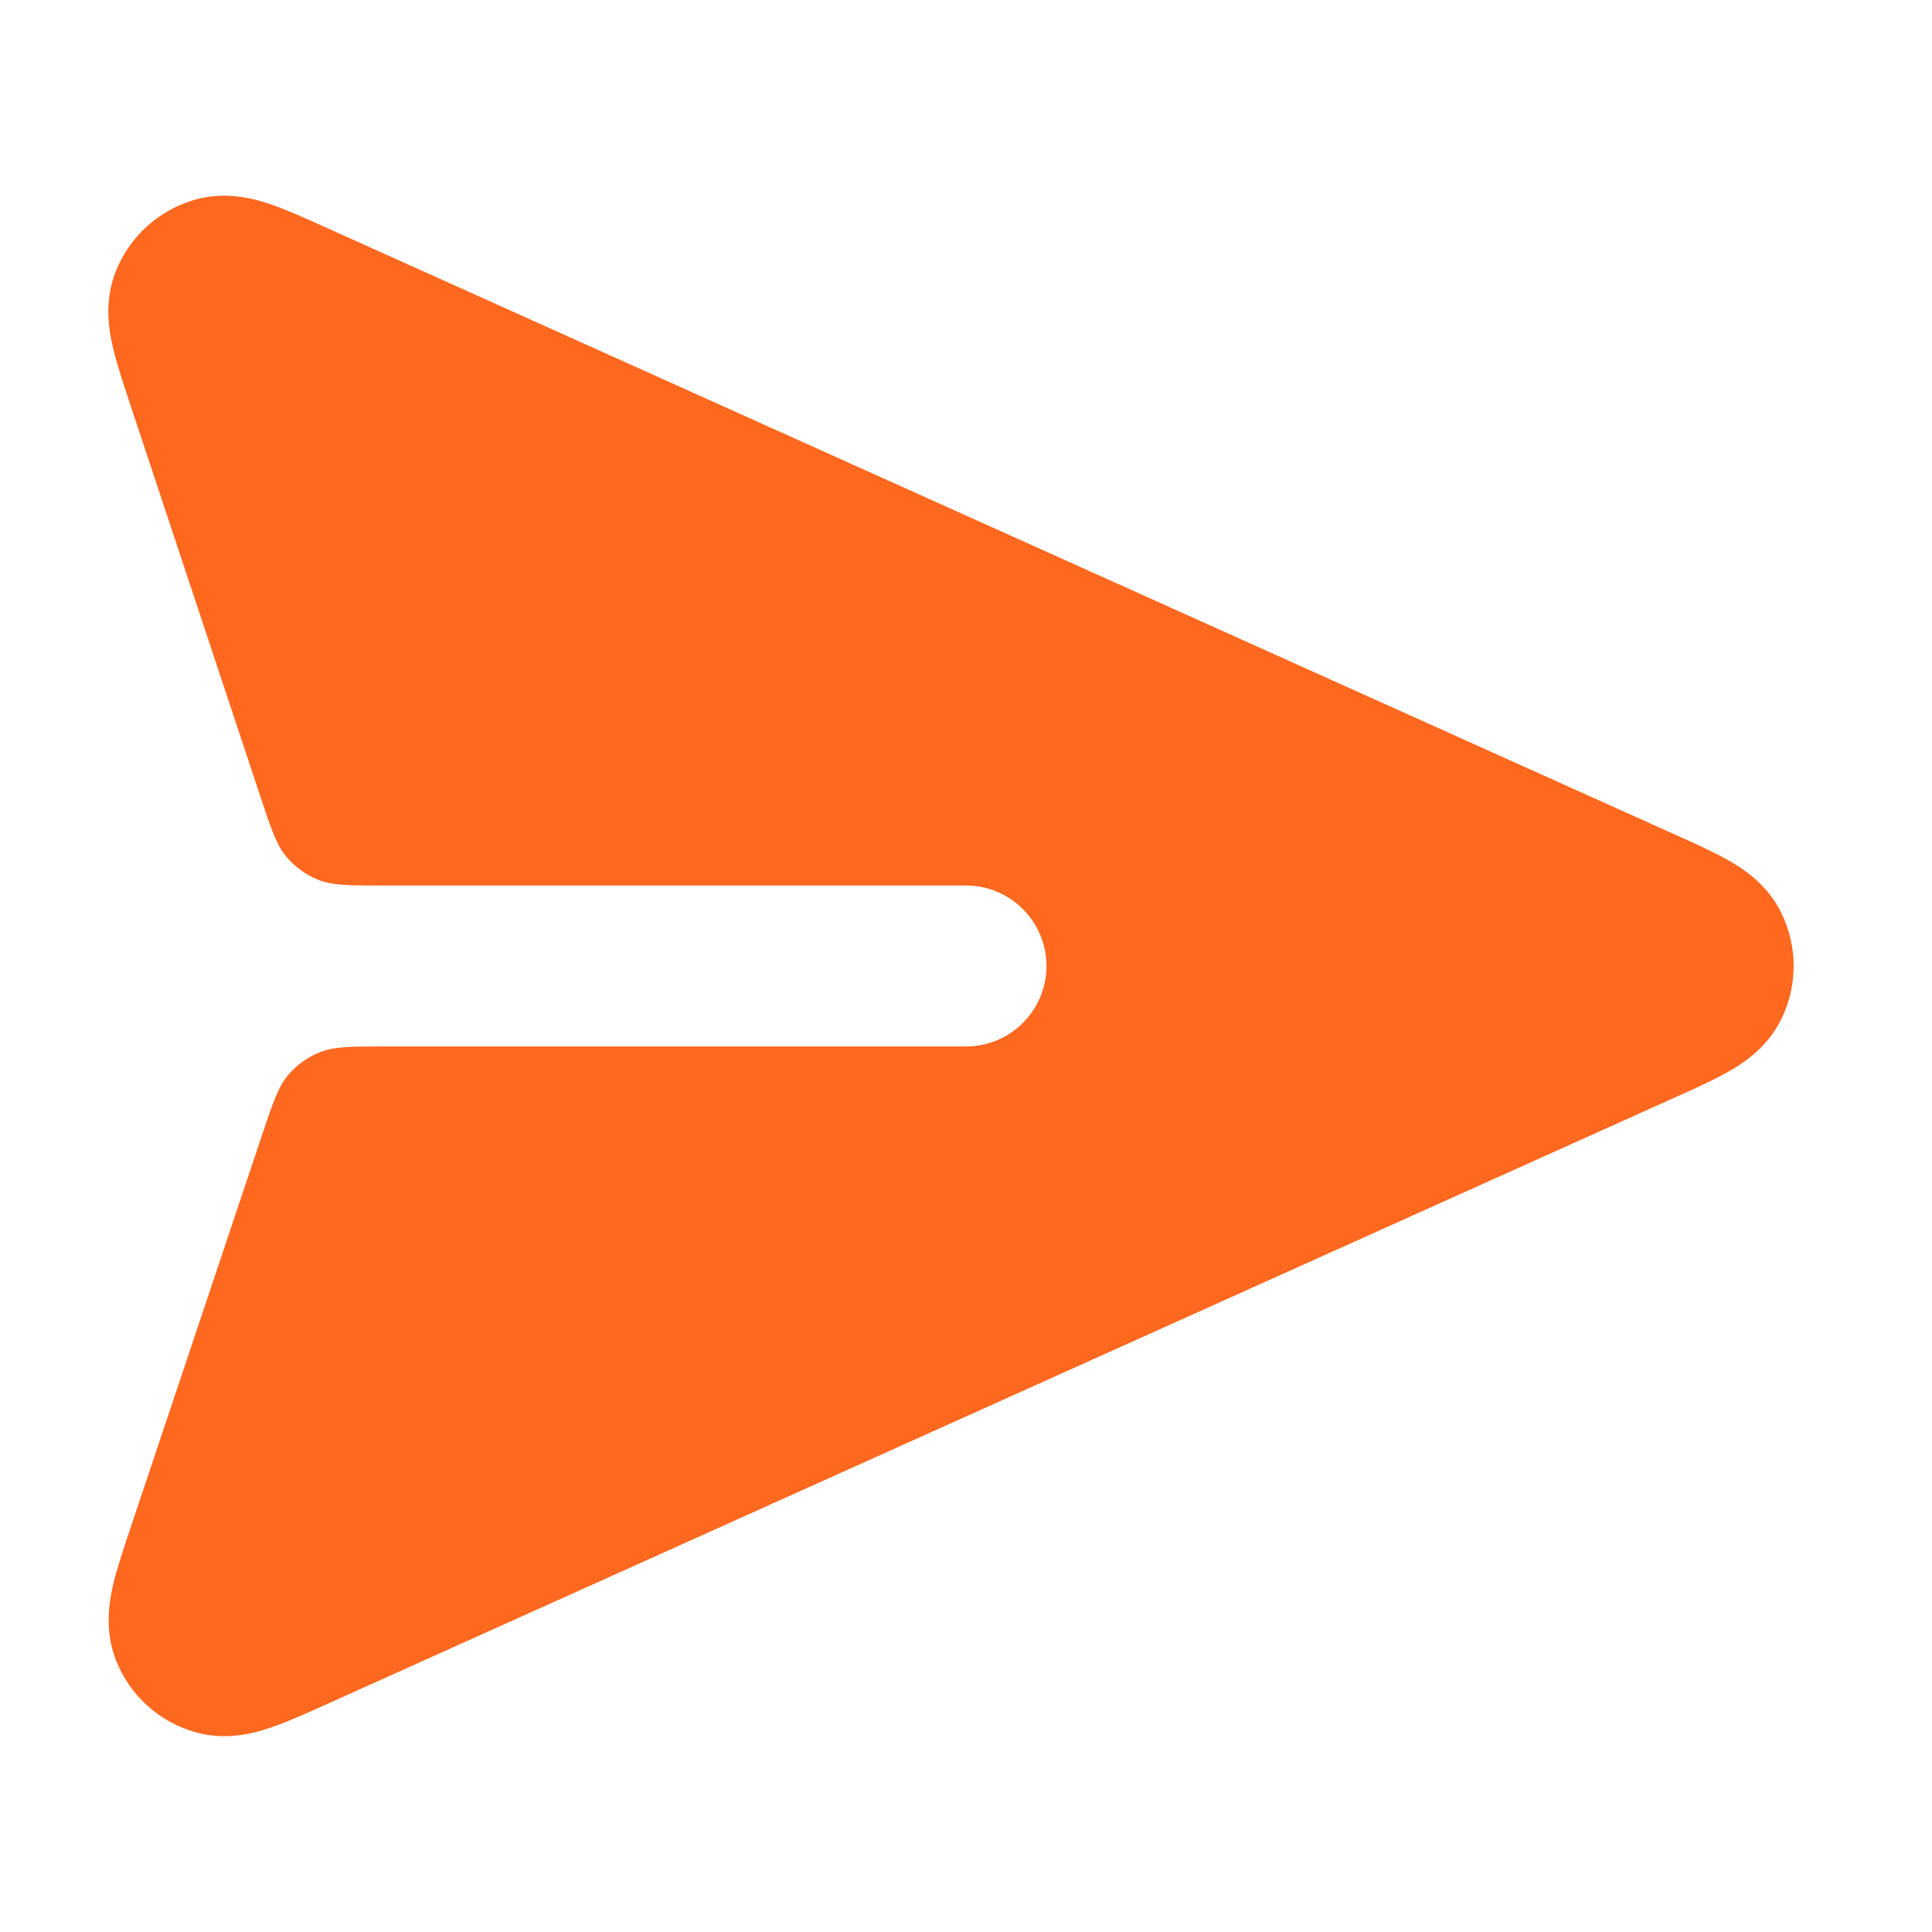
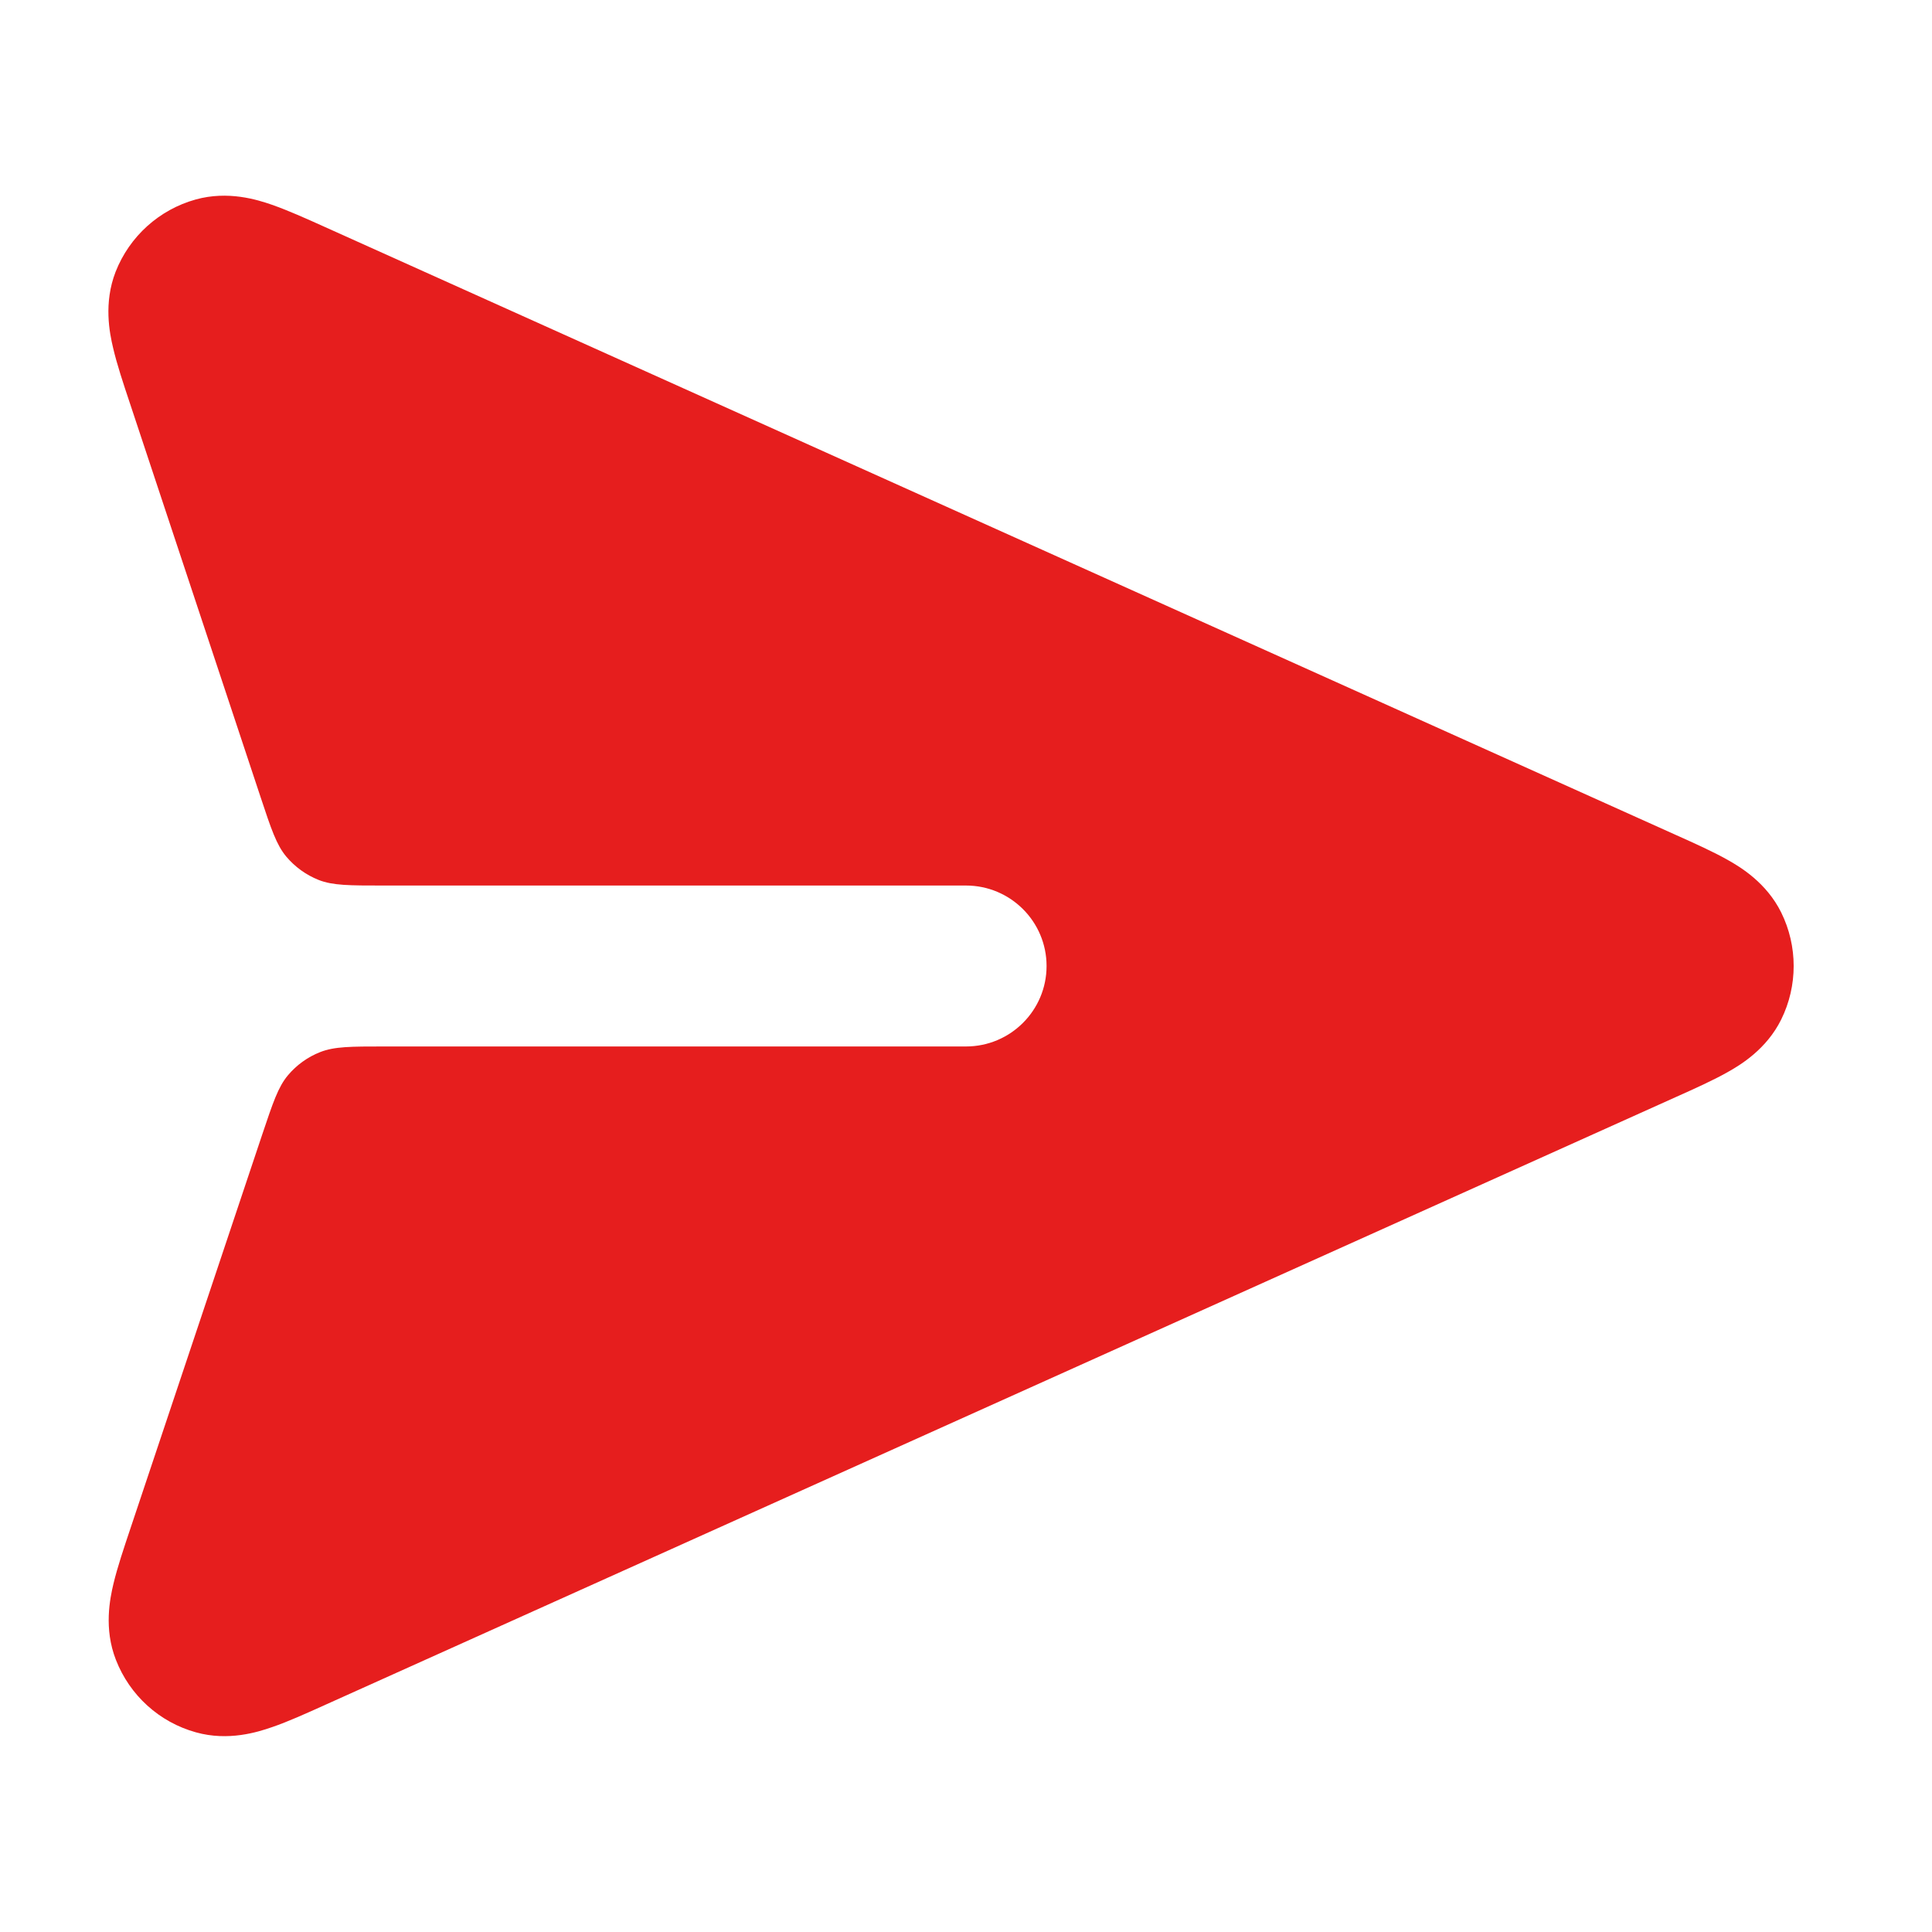
<svg xmlns="http://www.w3.org/2000/svg" width="20" height="20" viewBox="0 0 20 20" fill="none">
-   <path d="M18.438 10.554C18.611 10.205 18.611 9.795 18.438 9.446C18.286 9.139 18.02 8.977 17.881 8.9C17.733 8.816 17.542 8.73 17.352 8.645L3.365 2.351C3.171 2.263 2.977 2.176 2.813 2.119C2.663 2.067 2.361 1.972 2.026 2.065C1.648 2.17 1.341 2.447 1.197 2.813C1.07 3.137 1.134 3.447 1.17 3.602C1.21 3.77 1.277 3.972 1.344 4.175L2.698 8.253C2.807 8.582 2.862 8.746 2.963 8.867C3.052 8.974 3.167 9.057 3.297 9.109C3.445 9.167 3.618 9.167 3.964 9.167H10C10.46 9.167 10.833 9.54 10.833 10C10.833 10.46 10.46 10.833 10 10.833H3.979C3.634 10.833 3.462 10.833 3.315 10.891C3.185 10.942 3.07 11.025 2.981 11.131C2.879 11.252 2.825 11.416 2.715 11.743L1.35 15.82C1.282 16.023 1.215 16.225 1.174 16.393C1.138 16.548 1.073 16.859 1.199 17.183C1.342 17.55 1.649 17.828 2.028 17.933C2.363 18.027 2.666 17.931 2.817 17.879C2.981 17.823 3.175 17.735 3.37 17.647L17.352 11.355C17.542 11.27 17.733 11.184 17.881 11.1C18.02 11.023 18.286 10.861 18.438 10.554Z" fill="#FF681F" />
+   <path d="M18.439 10.554C18.611 10.205 18.611 9.795 18.439 9.446C18.287 9.139 18.02 8.977 17.882 8.9C17.733 8.816 17.542 8.73 17.352 8.645L3.366 2.351C3.171 2.263 2.977 2.176 2.813 2.119C2.663 2.067 2.361 1.972 2.026 2.065C1.648 2.17 1.341 2.447 1.197 2.813C1.071 3.137 1.134 3.447 1.171 3.602C1.21 3.77 1.277 3.972 1.345 4.175L2.698 8.253C2.807 8.582 2.862 8.746 2.963 8.867C3.053 8.974 3.168 9.057 3.298 9.109C3.445 9.167 3.618 9.167 3.964 9.167H10C10.46 9.167 10.834 9.54 10.834 10C10.834 10.46 10.46 10.833 10 10.833H3.98C3.634 10.833 3.462 10.833 3.315 10.891C3.185 10.942 3.07 11.025 2.981 11.131C2.879 11.252 2.825 11.416 2.715 11.743L1.351 15.82C1.283 16.023 1.215 16.225 1.175 16.393C1.138 16.548 1.073 16.859 1.2 17.183C1.343 17.55 1.649 17.828 2.028 17.933C2.364 18.027 2.667 17.931 2.817 17.879C2.981 17.823 3.175 17.735 3.37 17.647L17.352 11.355C17.542 11.27 17.733 11.184 17.882 11.1C18.02 11.023 18.287 10.861 18.439 10.554Z" fill="#E61E1E" />
</svg>
